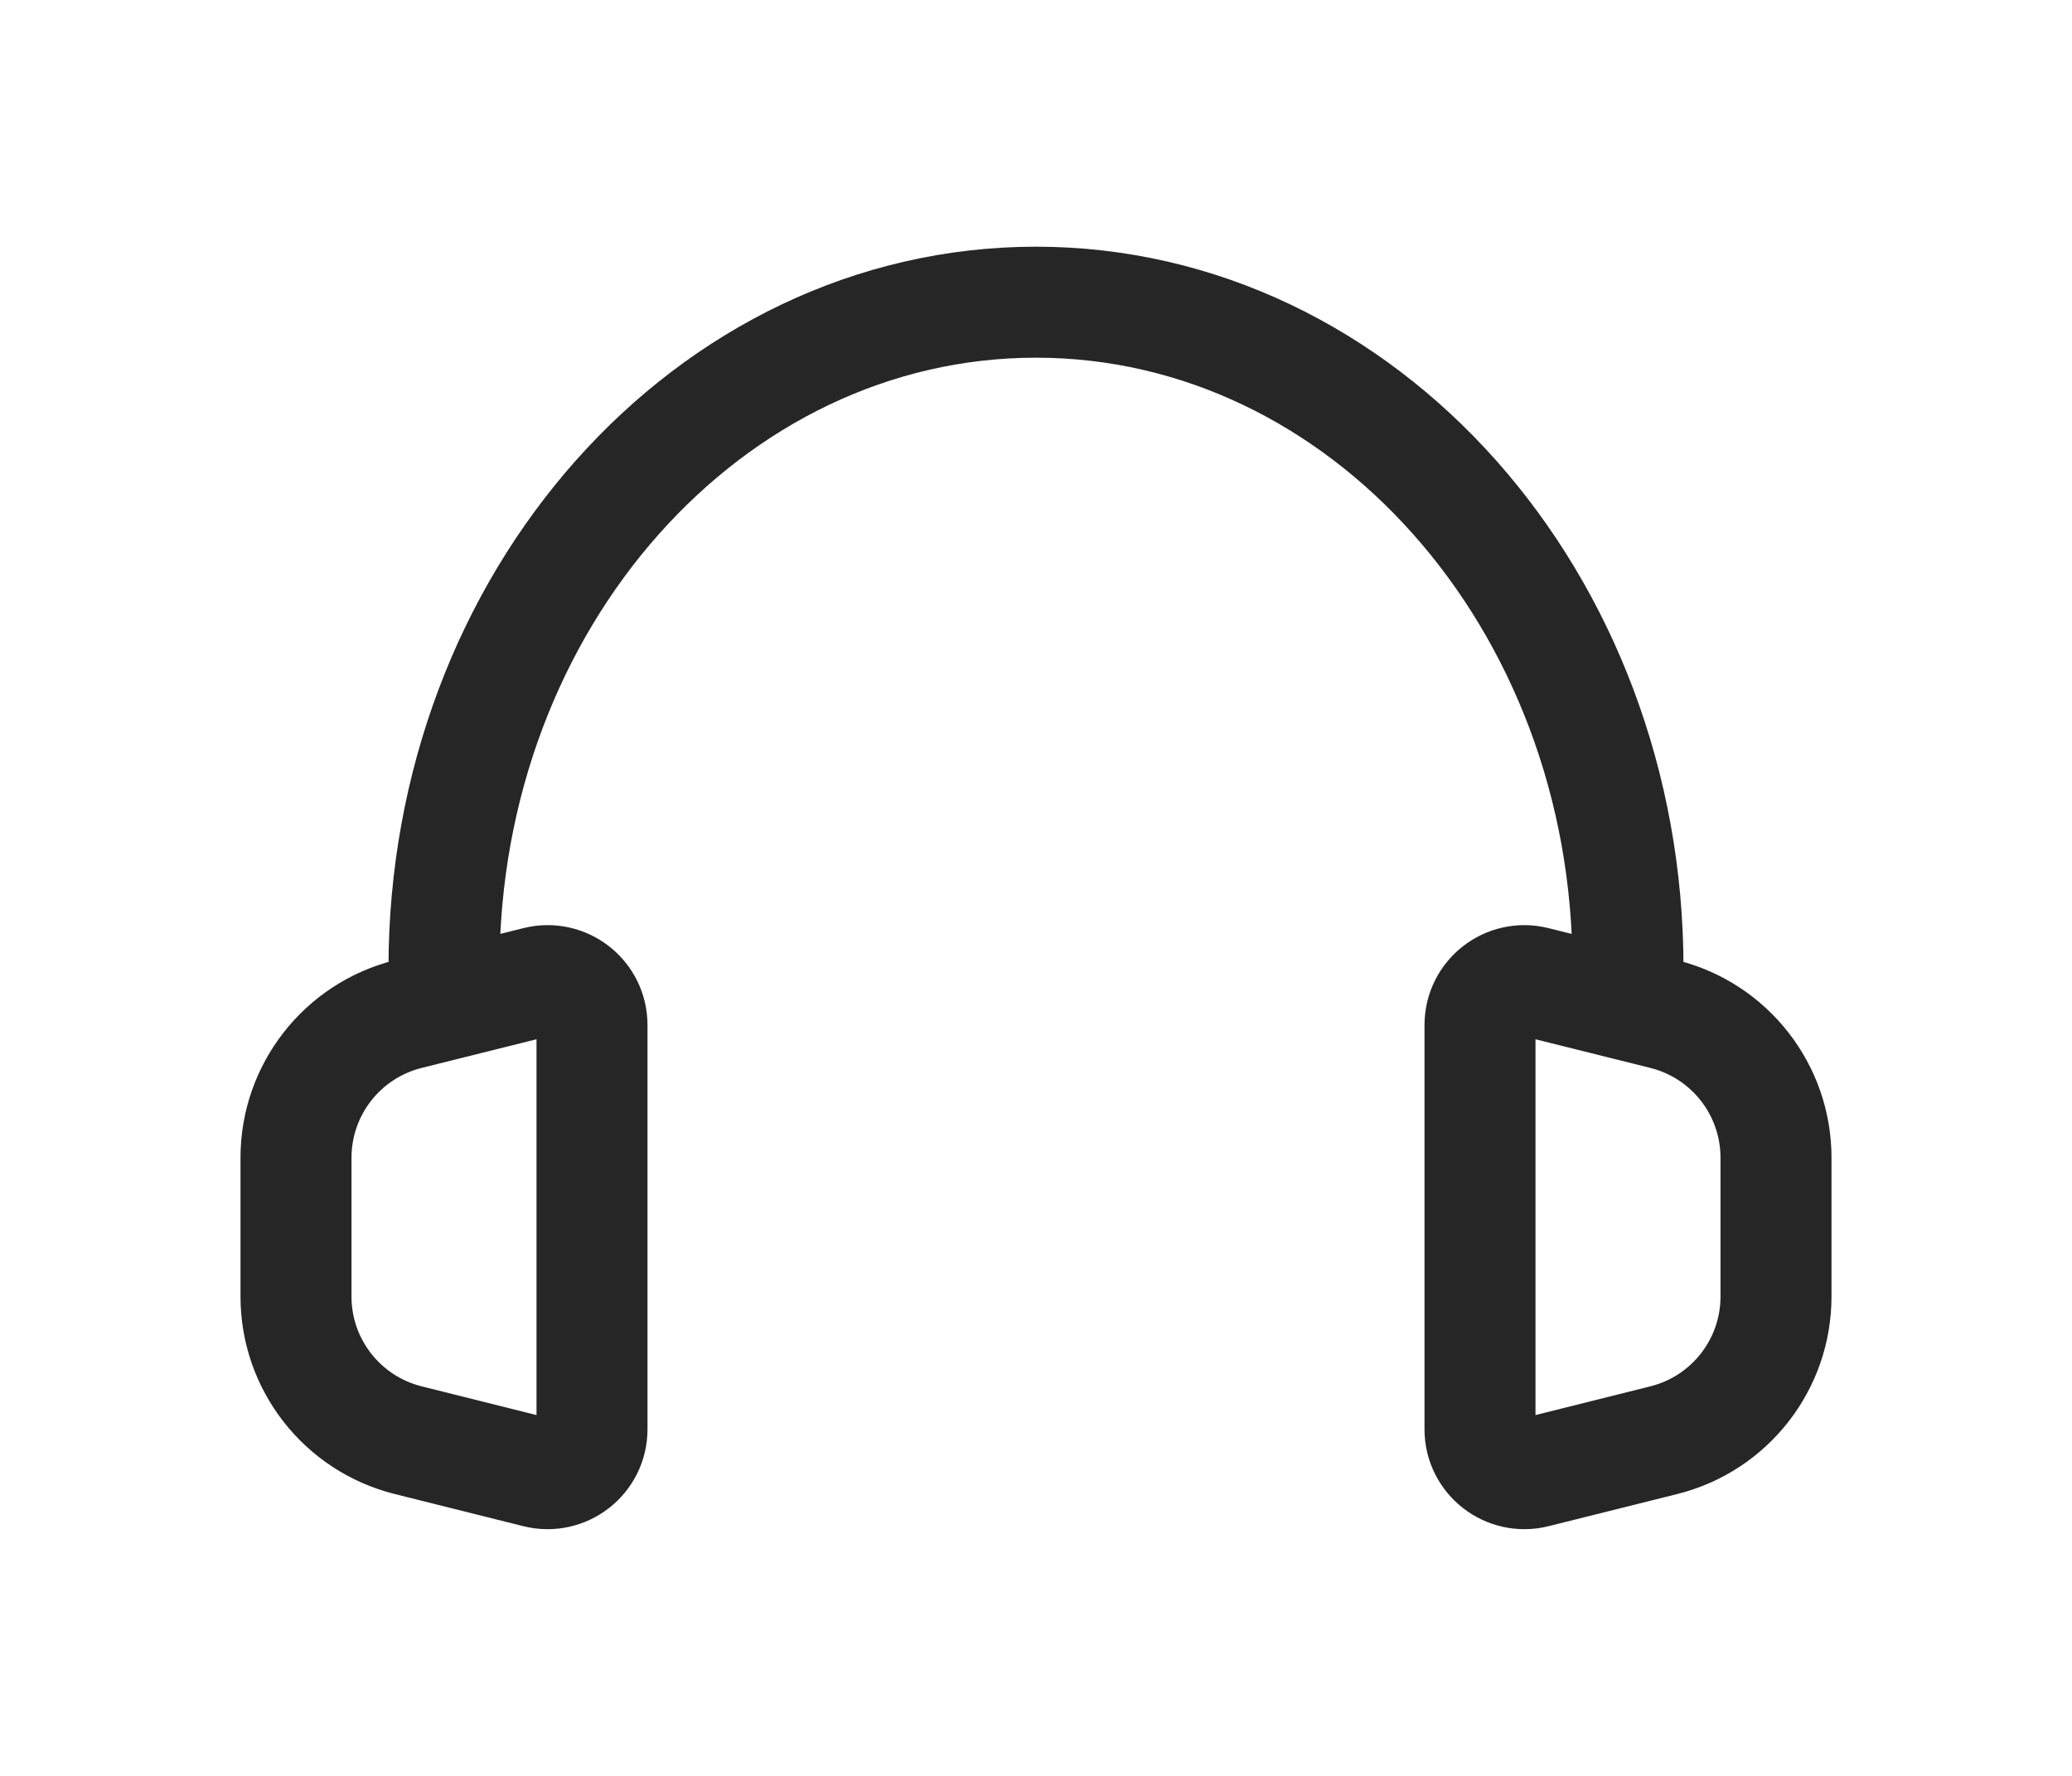
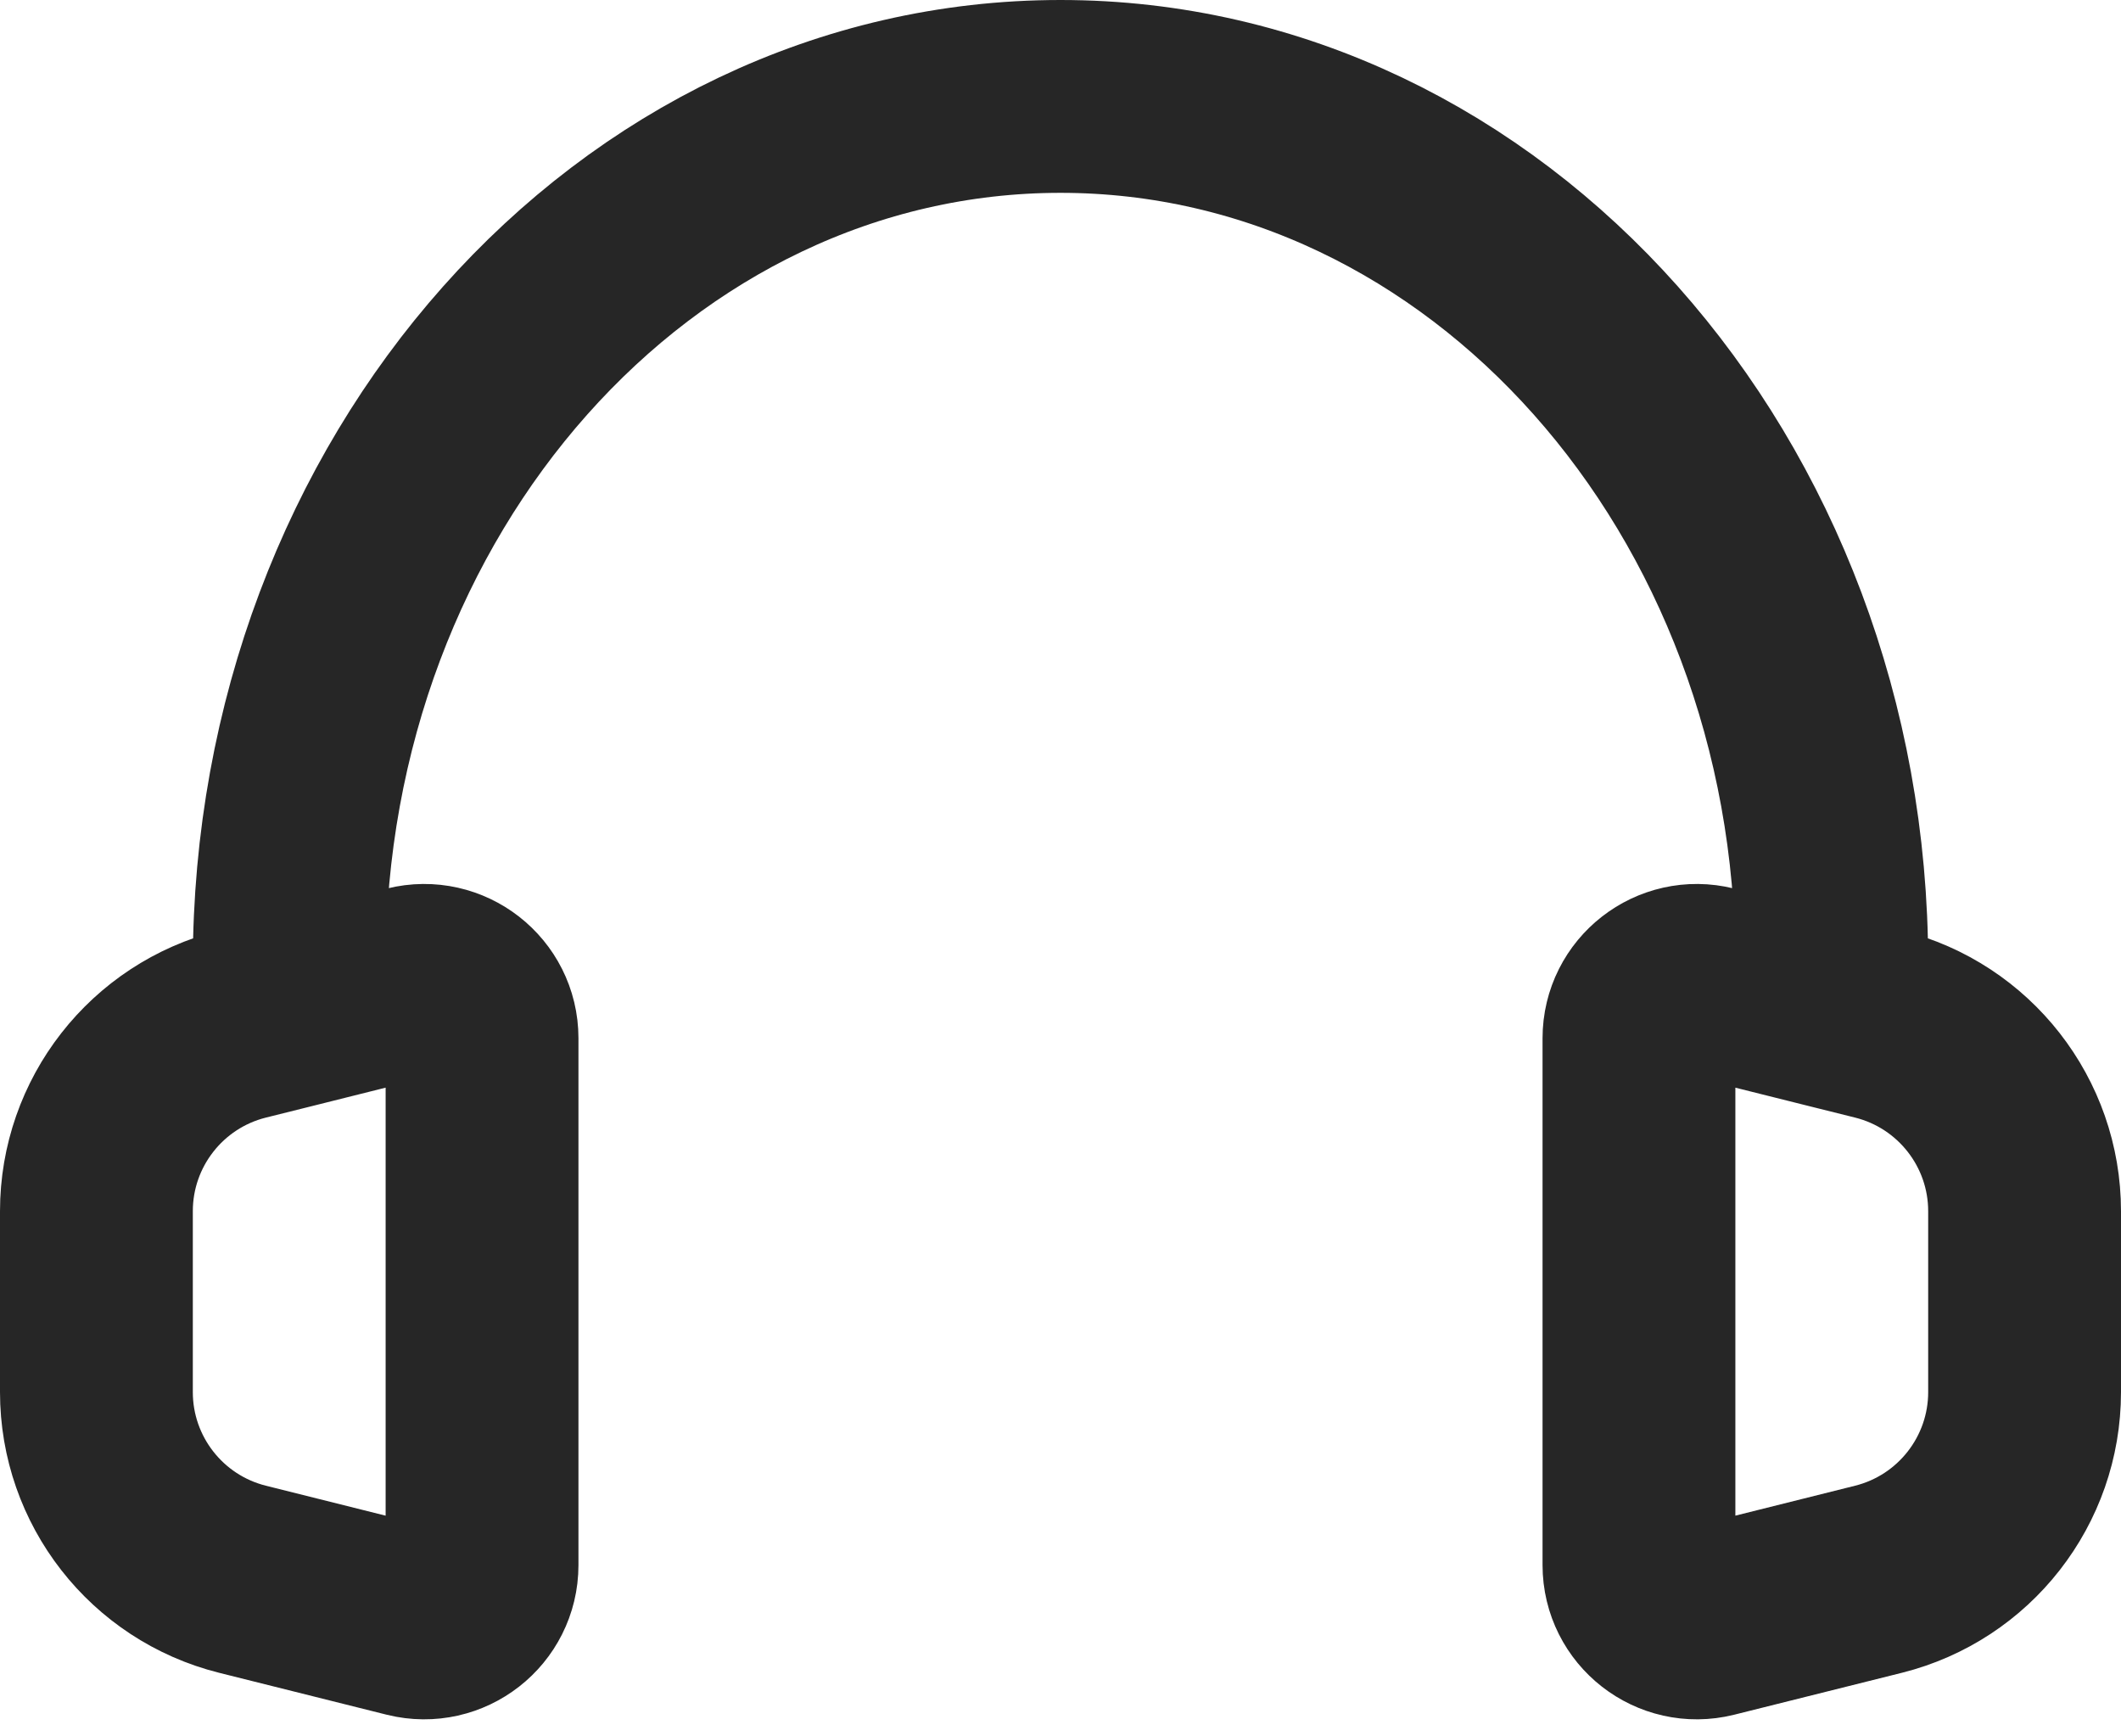
- <svg xmlns="http://www.w3.org/2000/svg" width="28" height="24" viewBox="0 0 28 24" fill="none">
-   <g id="SÃ¸ge side ikoner">
-     <g id="headset">
-       <path id="Vector" d="M6 13.584V13.084C6 8.114 9.582 4.084 14 4.084C18.418 4.084 22 8.114 22 13.084V13.584M6 13.584L7.254 13.271C7.633 13.176 8 13.462 8 13.853V19.316C8 19.706 7.633 19.992 7.254 19.898L5.515 19.463C4.625 19.24 4 18.44 4 17.523V15.646C4 14.728 4.625 13.928 5.515 13.705L6 13.584ZM22 13.584L20.745 13.271C20.367 13.176 20 13.462 20 13.853V19.316C20 19.706 20.367 19.992 20.745 19.898L22.485 19.463C23.375 19.24 24 18.44 24 17.523V15.646C24 14.728 23.375 13.928 22.485 13.705L22 13.584Z" stroke="#262626" stroke-width="1.5" stroke-linecap="round" stroke-linejoin="round" />
-     </g>
-   </g>
+ <svg xmlns="http://www.w3.org/2000/svg" width="22" height="18" viewBox="0 0 22 18" fill="none">
+   <path d="M3 10.5V10C3 5.029 6.582 1 11 1C15.418 1 19 5.029 19 10V10.5M3 10.5L4.254 10.186C4.633 10.092 5 10.378 5 10.768V16.232C5 16.622 4.633 16.908 4.254 16.814L2.515 16.379C1.625 16.156 1 15.356 1 14.438V12.562C1 11.644 1.625 10.844 2.515 10.621L3 10.5ZM19 10.5L17.745 10.186C17.367 10.092 17 10.378 17 10.768V16.232C17 16.622 17.367 16.908 17.745 16.814L19.485 16.379C20.375 16.156 21 15.356 21 14.438V12.562C21 11.644 20.375 10.844 19.485 10.621L19 10.5Z" stroke-width="2" stroke-linecap="round" stroke-linejoin="round" stroke="#262626" />
</svg>
